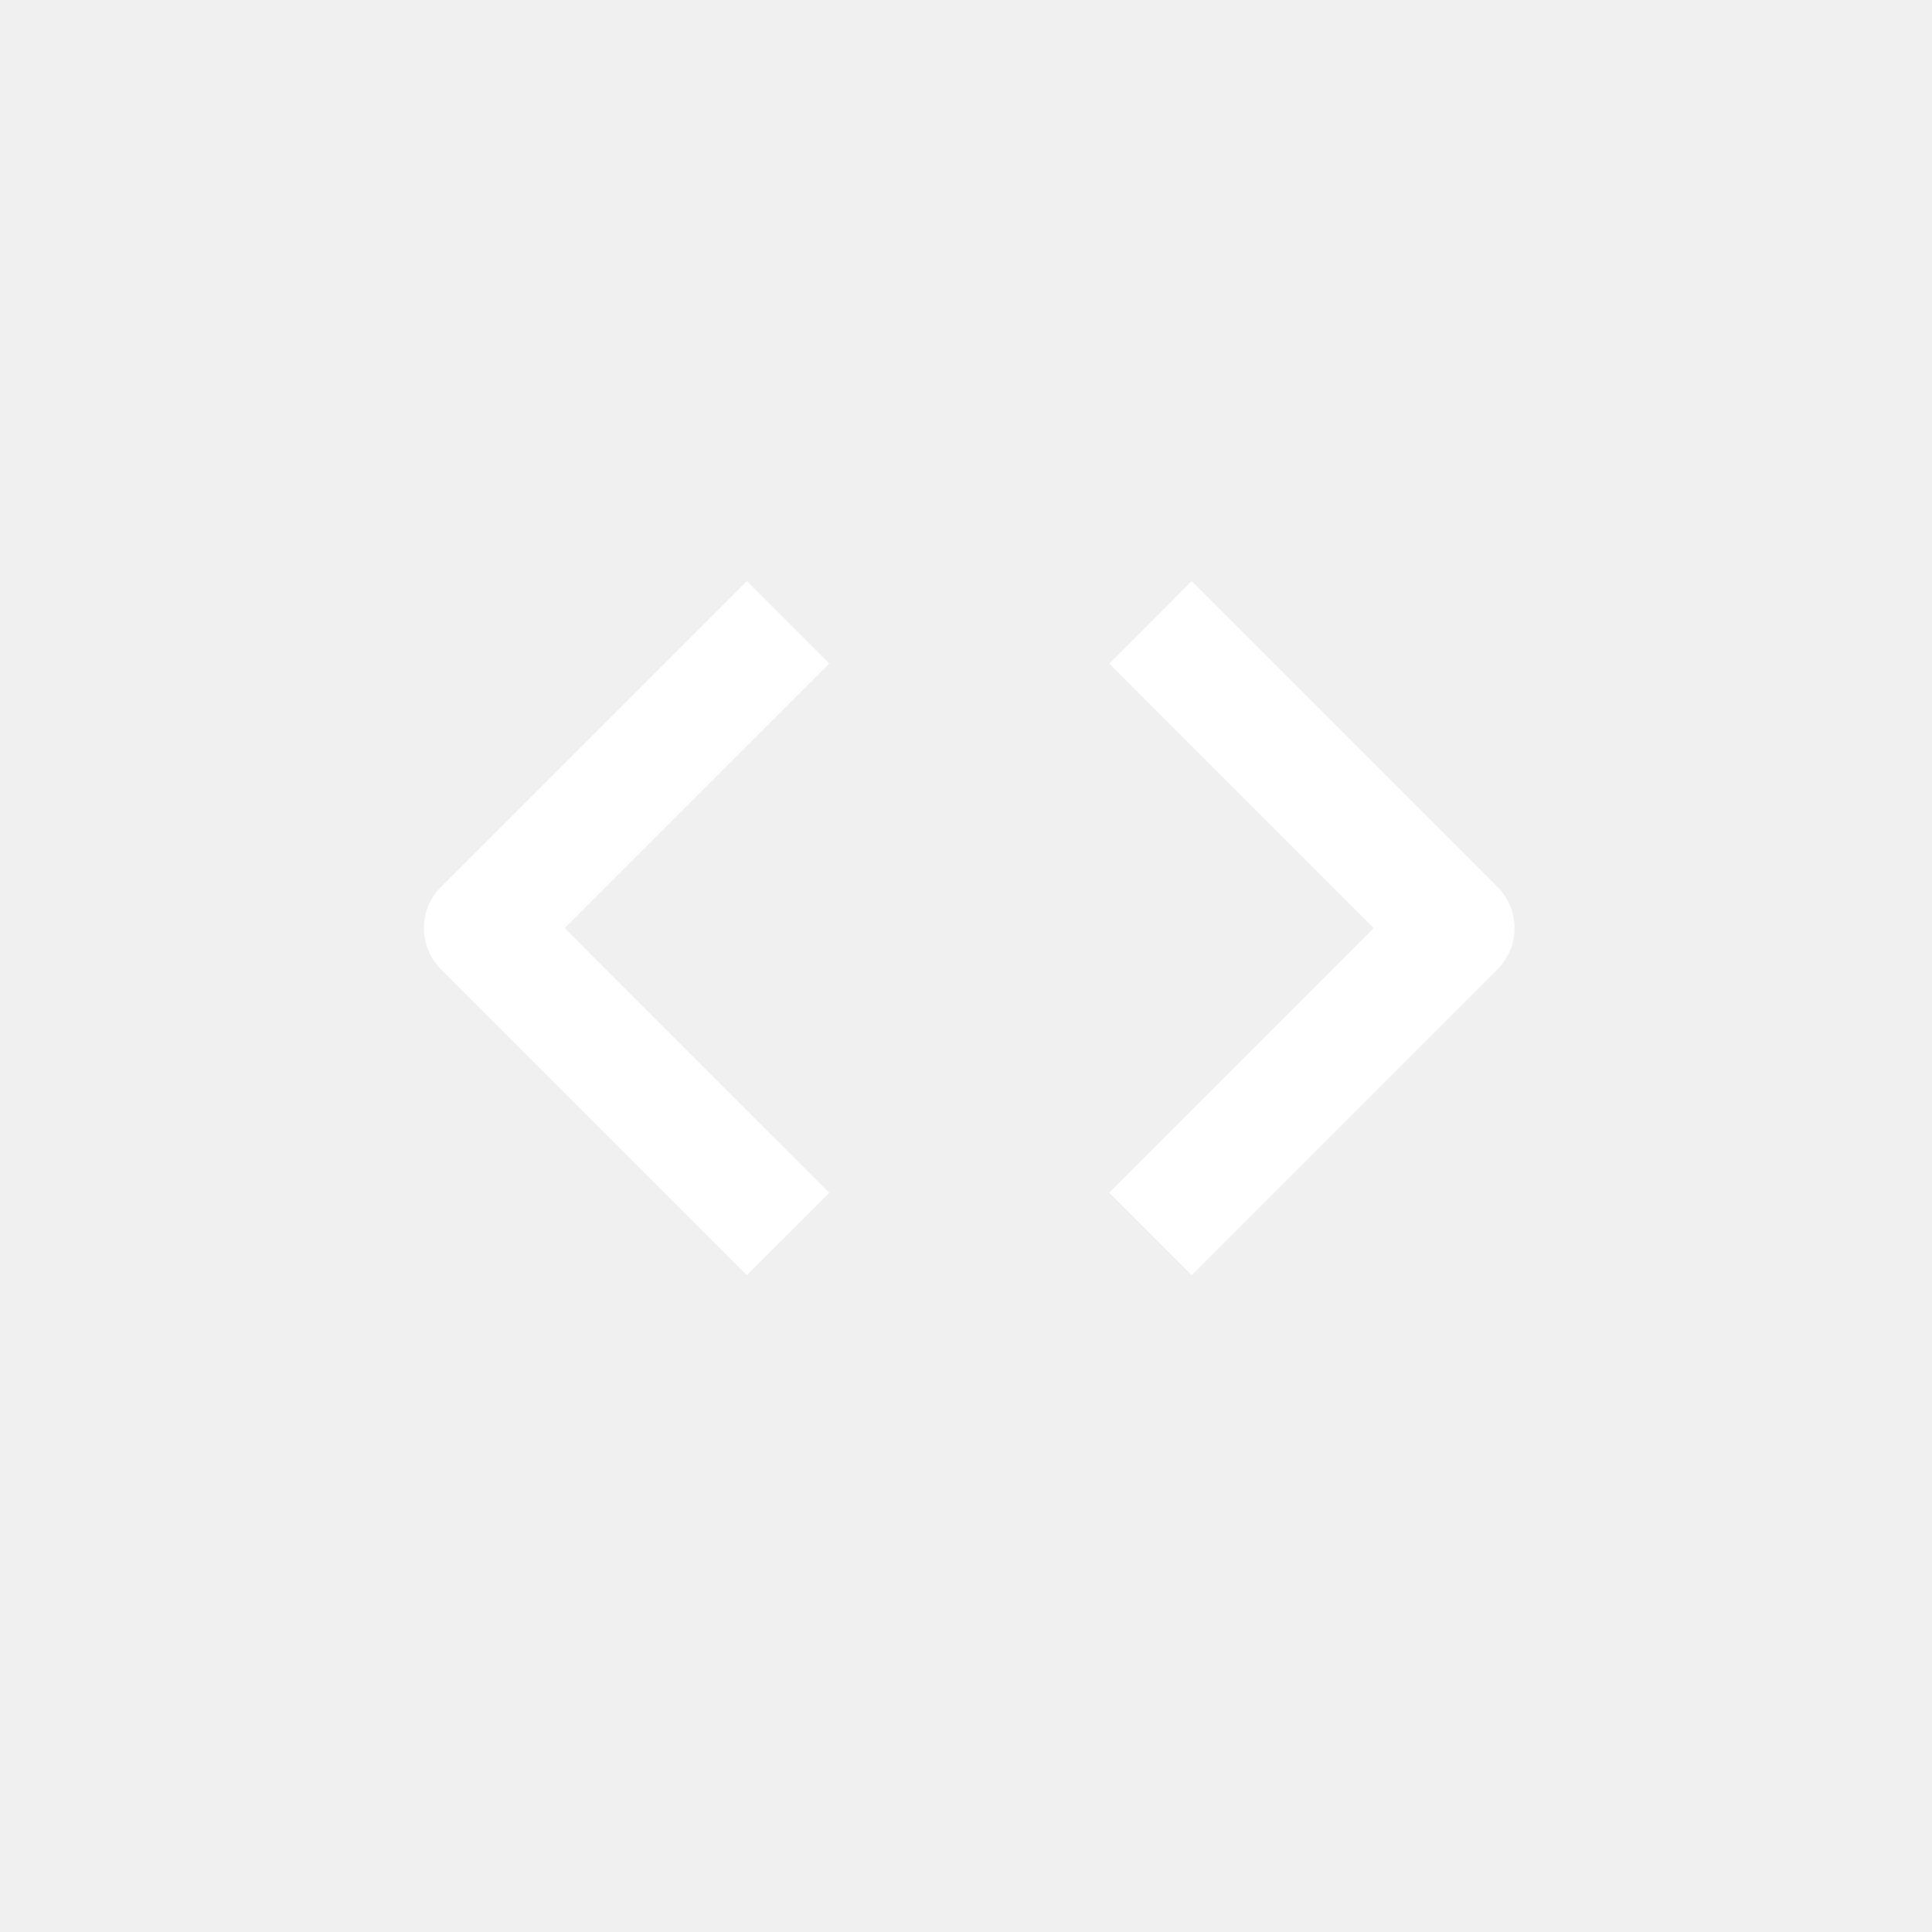
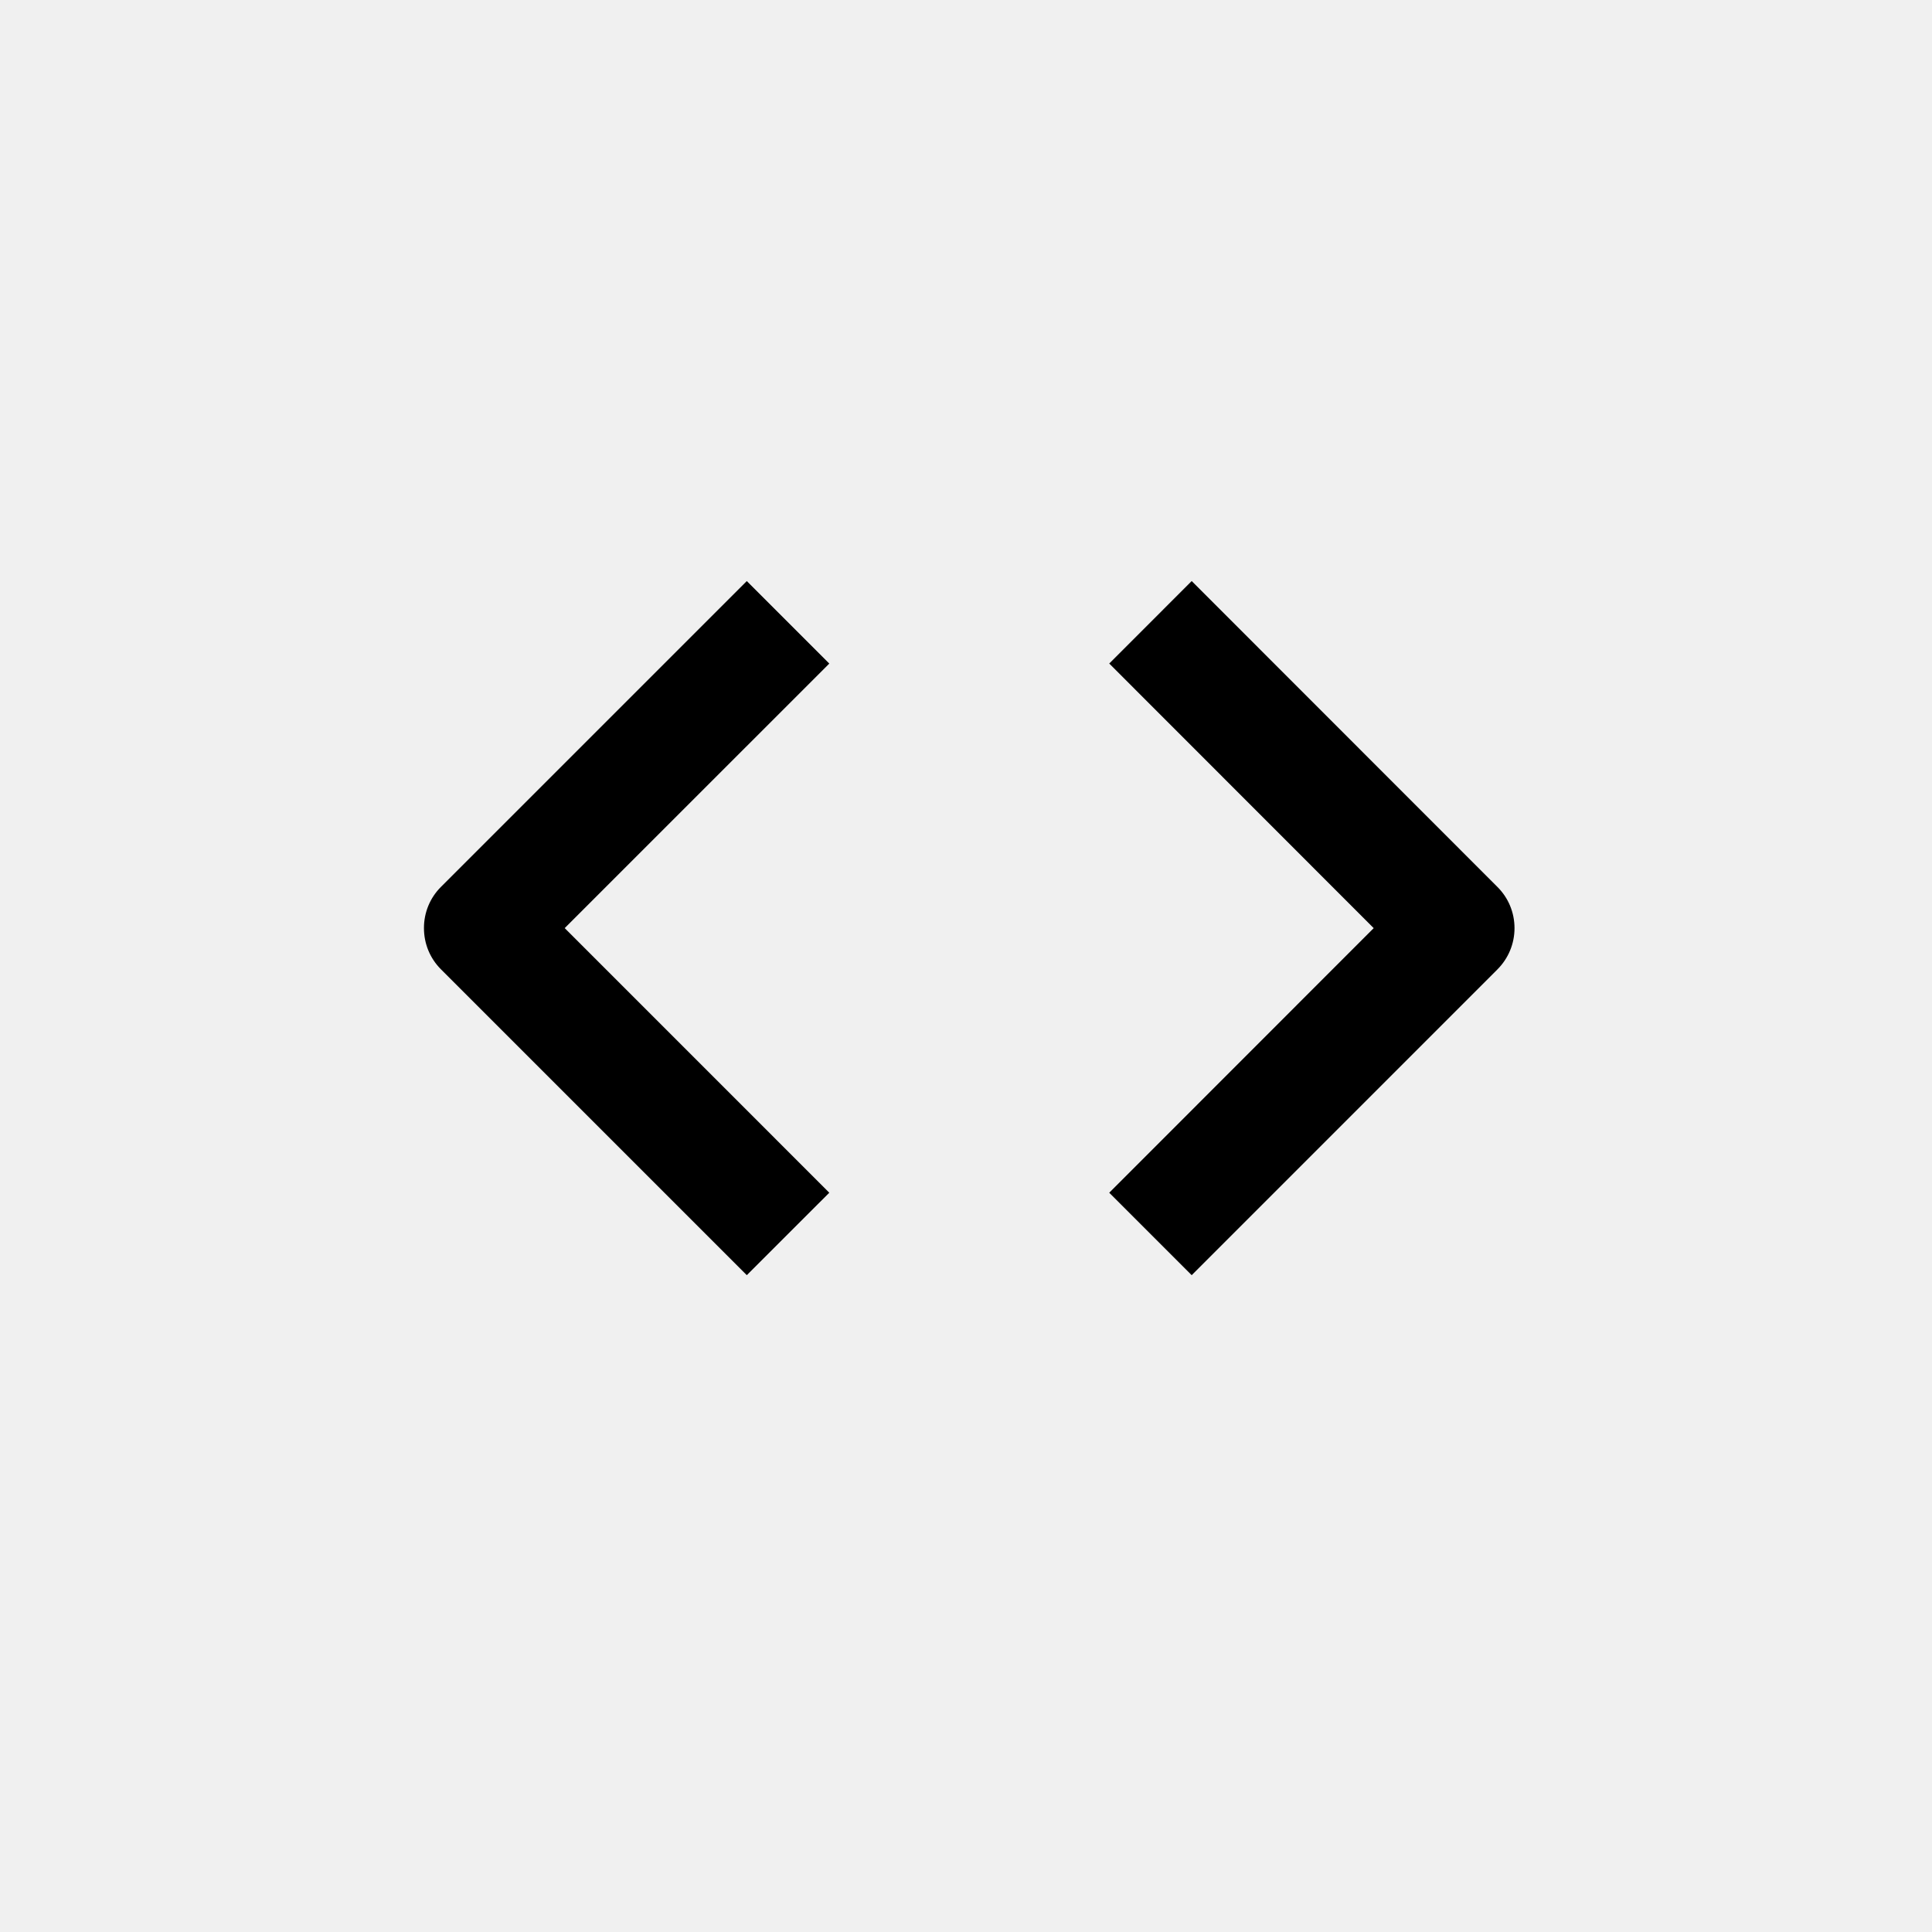
<svg xmlns="http://www.w3.org/2000/svg" width="100%" height="100%" viewBox="0 0 100 100" version="1.1" xml:space="preserve" style="fill-rule:evenodd;clip-rule:evenodd;stroke-linejoin:round;stroke-miterlimit:2;">
  <rect id="Artboard1" x="0" y="0" width="100" height="100" style="fill:none;" />
  <g id="Artboard11">
    <g>
      <g id="append">
        <g>
-           <path d="M77.506,45.907l-15.824,-15.832l-4.268,4.269l13.688,13.696l-13.688,13.695l4.268,4.268l15.824,-15.826c0.57,-0.573 0.885,-1.332 0.885,-2.139c-0.002,-0.807 -0.315,-1.563 -0.885,-2.131" style="fill:#fff;fill-rule:nonzero;" />
+           <path d="M77.506,45.907l-15.824,-15.832l-4.268,4.269l13.688,13.696l-13.688,13.695l4.268,4.268l15.824,-15.826c0.57,-0.573 0.885,-1.332 0.885,-2.139c-0.002,-0.807 -0.315,-1.563 -0.885,-2.131" style="fill-rule:nonzero;" />
        </g>
-         <path d="M42.924,34.346l-4.27,-4.27l-15.83,15.829c-0.568,0.568 -0.882,1.328 -0.88,2.134c0,0.807 0.312,1.565 0.88,2.133l15.83,15.83l4.27,-4.267l-13.695,-13.696l13.695,-13.693Z" style="fill:#fff;fill-rule:nonzero;" />
+         <path d="M42.924,34.346l-4.27,-4.27l-15.83,15.829c-0.568,0.568 -0.882,1.328 -0.88,2.134c0,0.807 0.312,1.565 0.88,2.133l15.83,15.83l4.27,-4.267l-13.695,-13.696l13.695,-13.693Z" style="fill-rule:nonzero;" />
      </g>
    </g>
  </g>
</svg>
